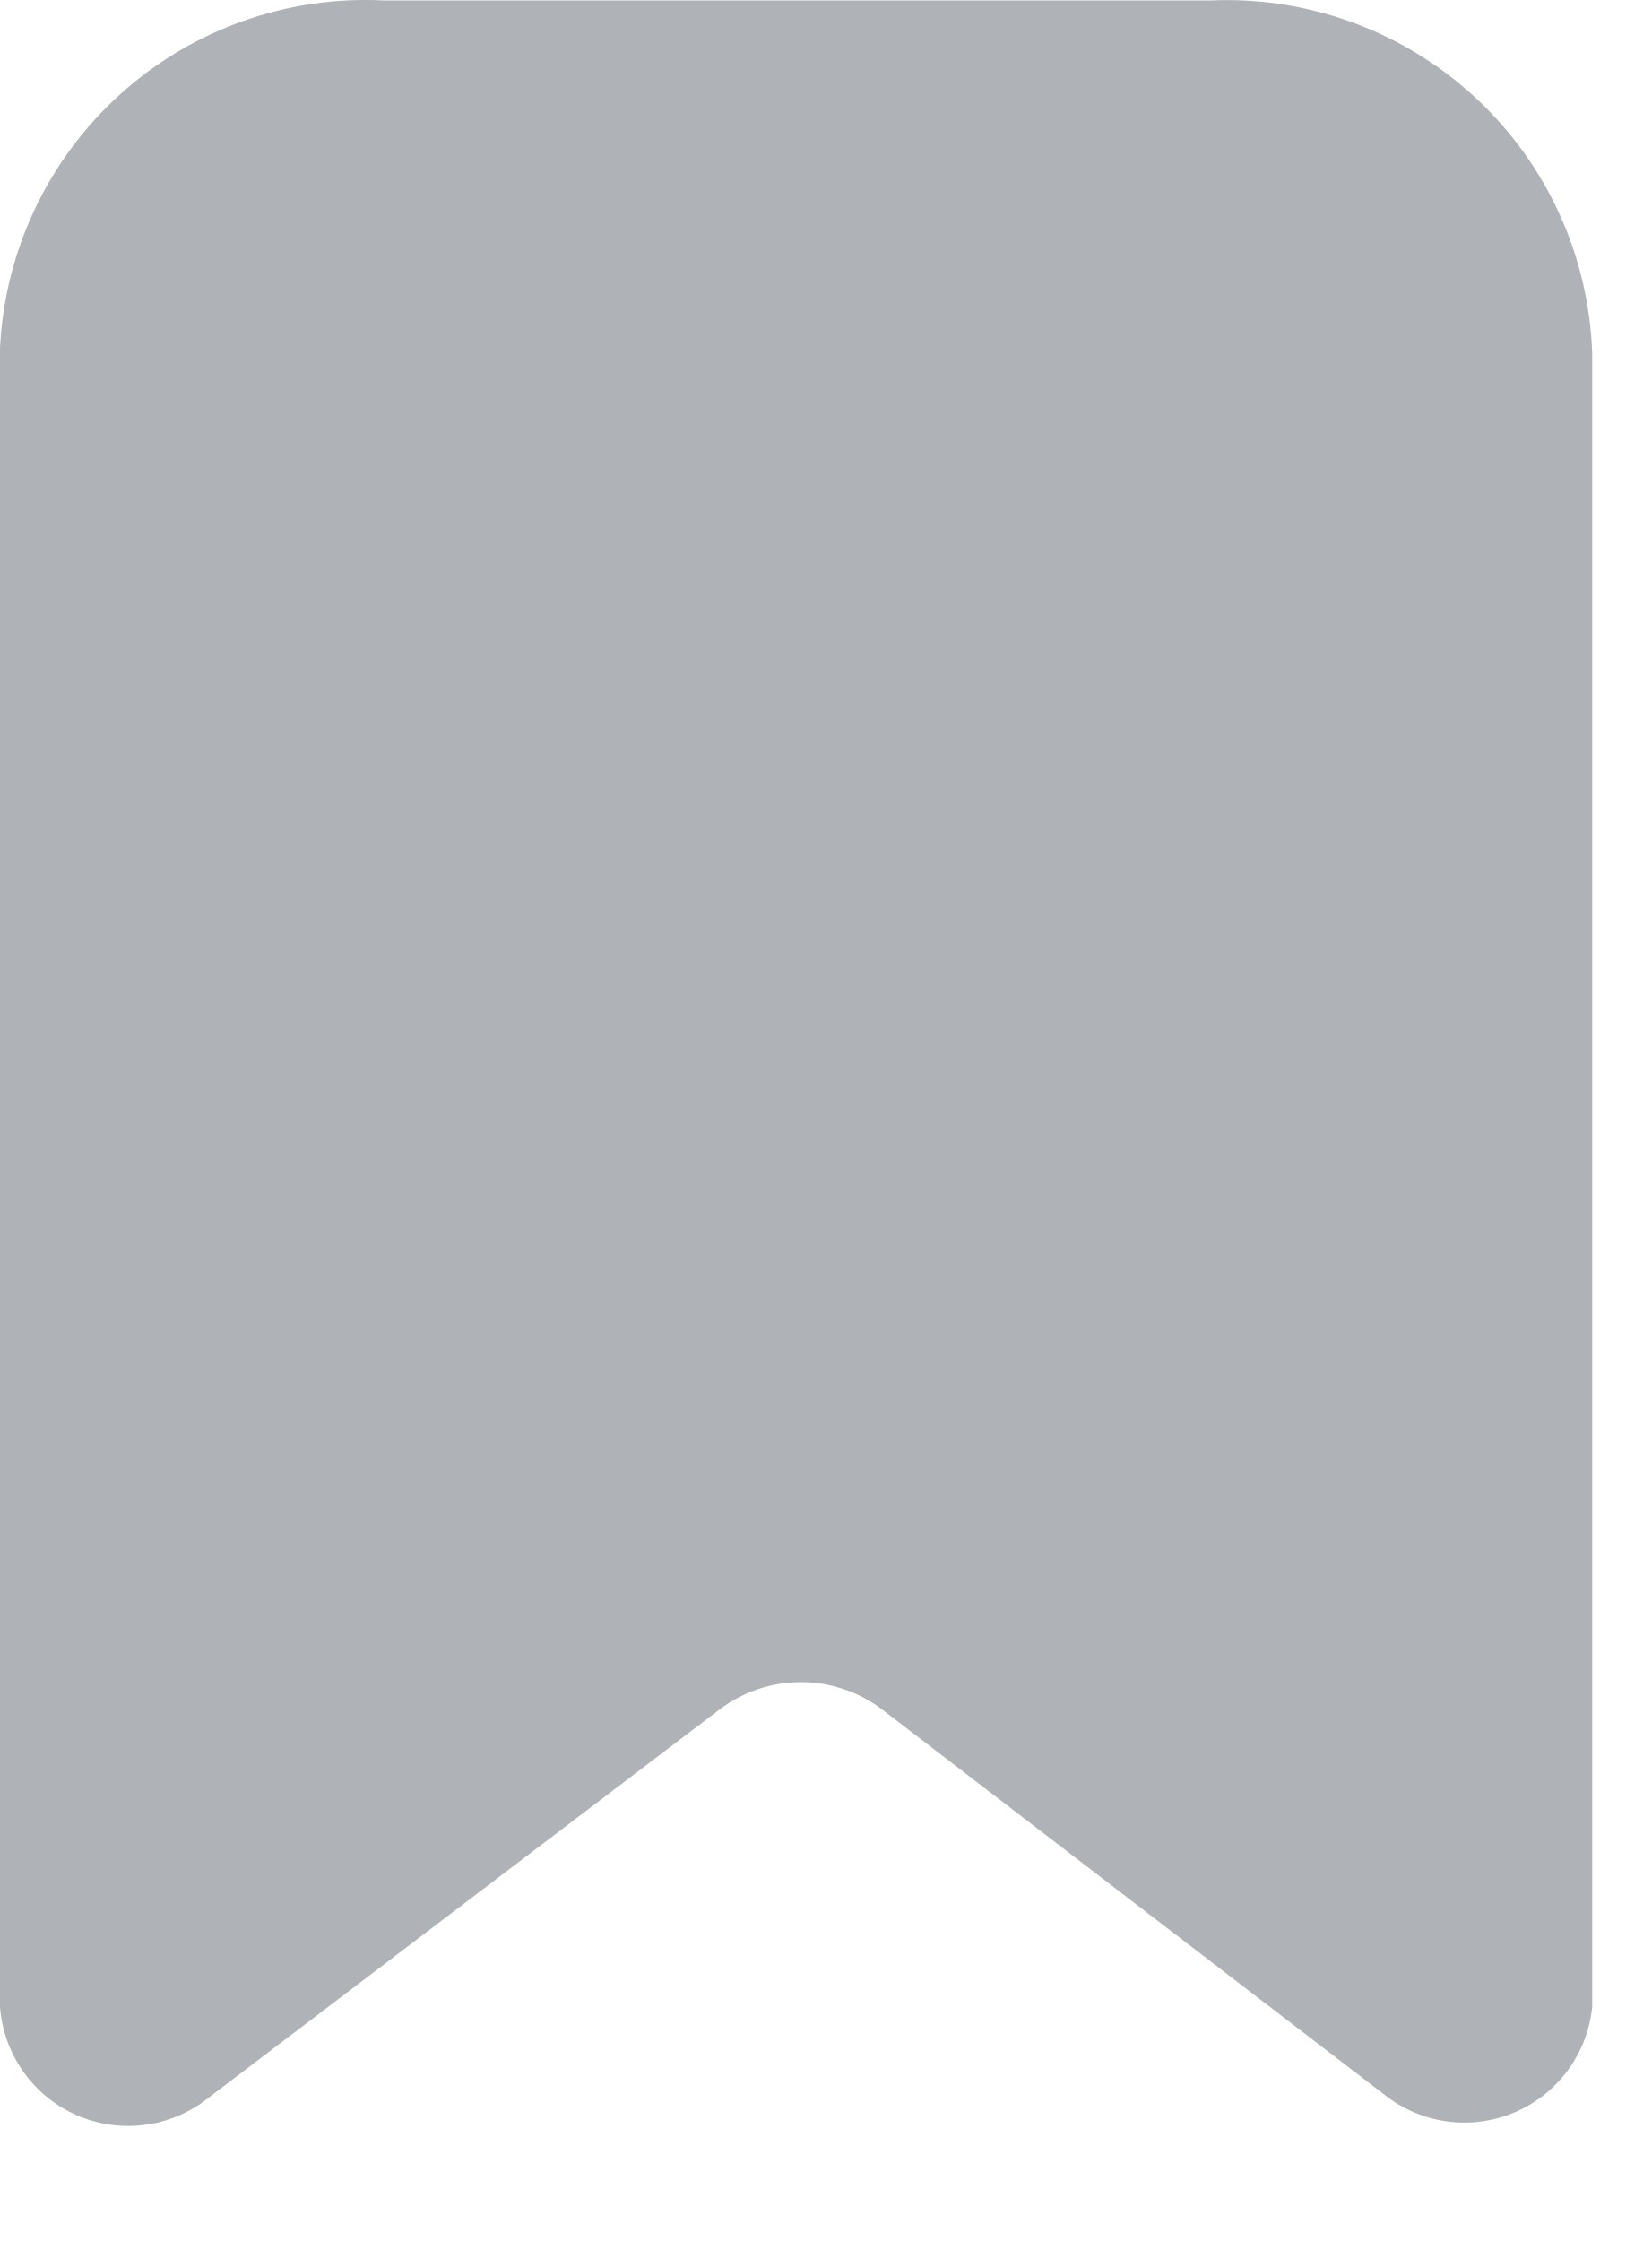
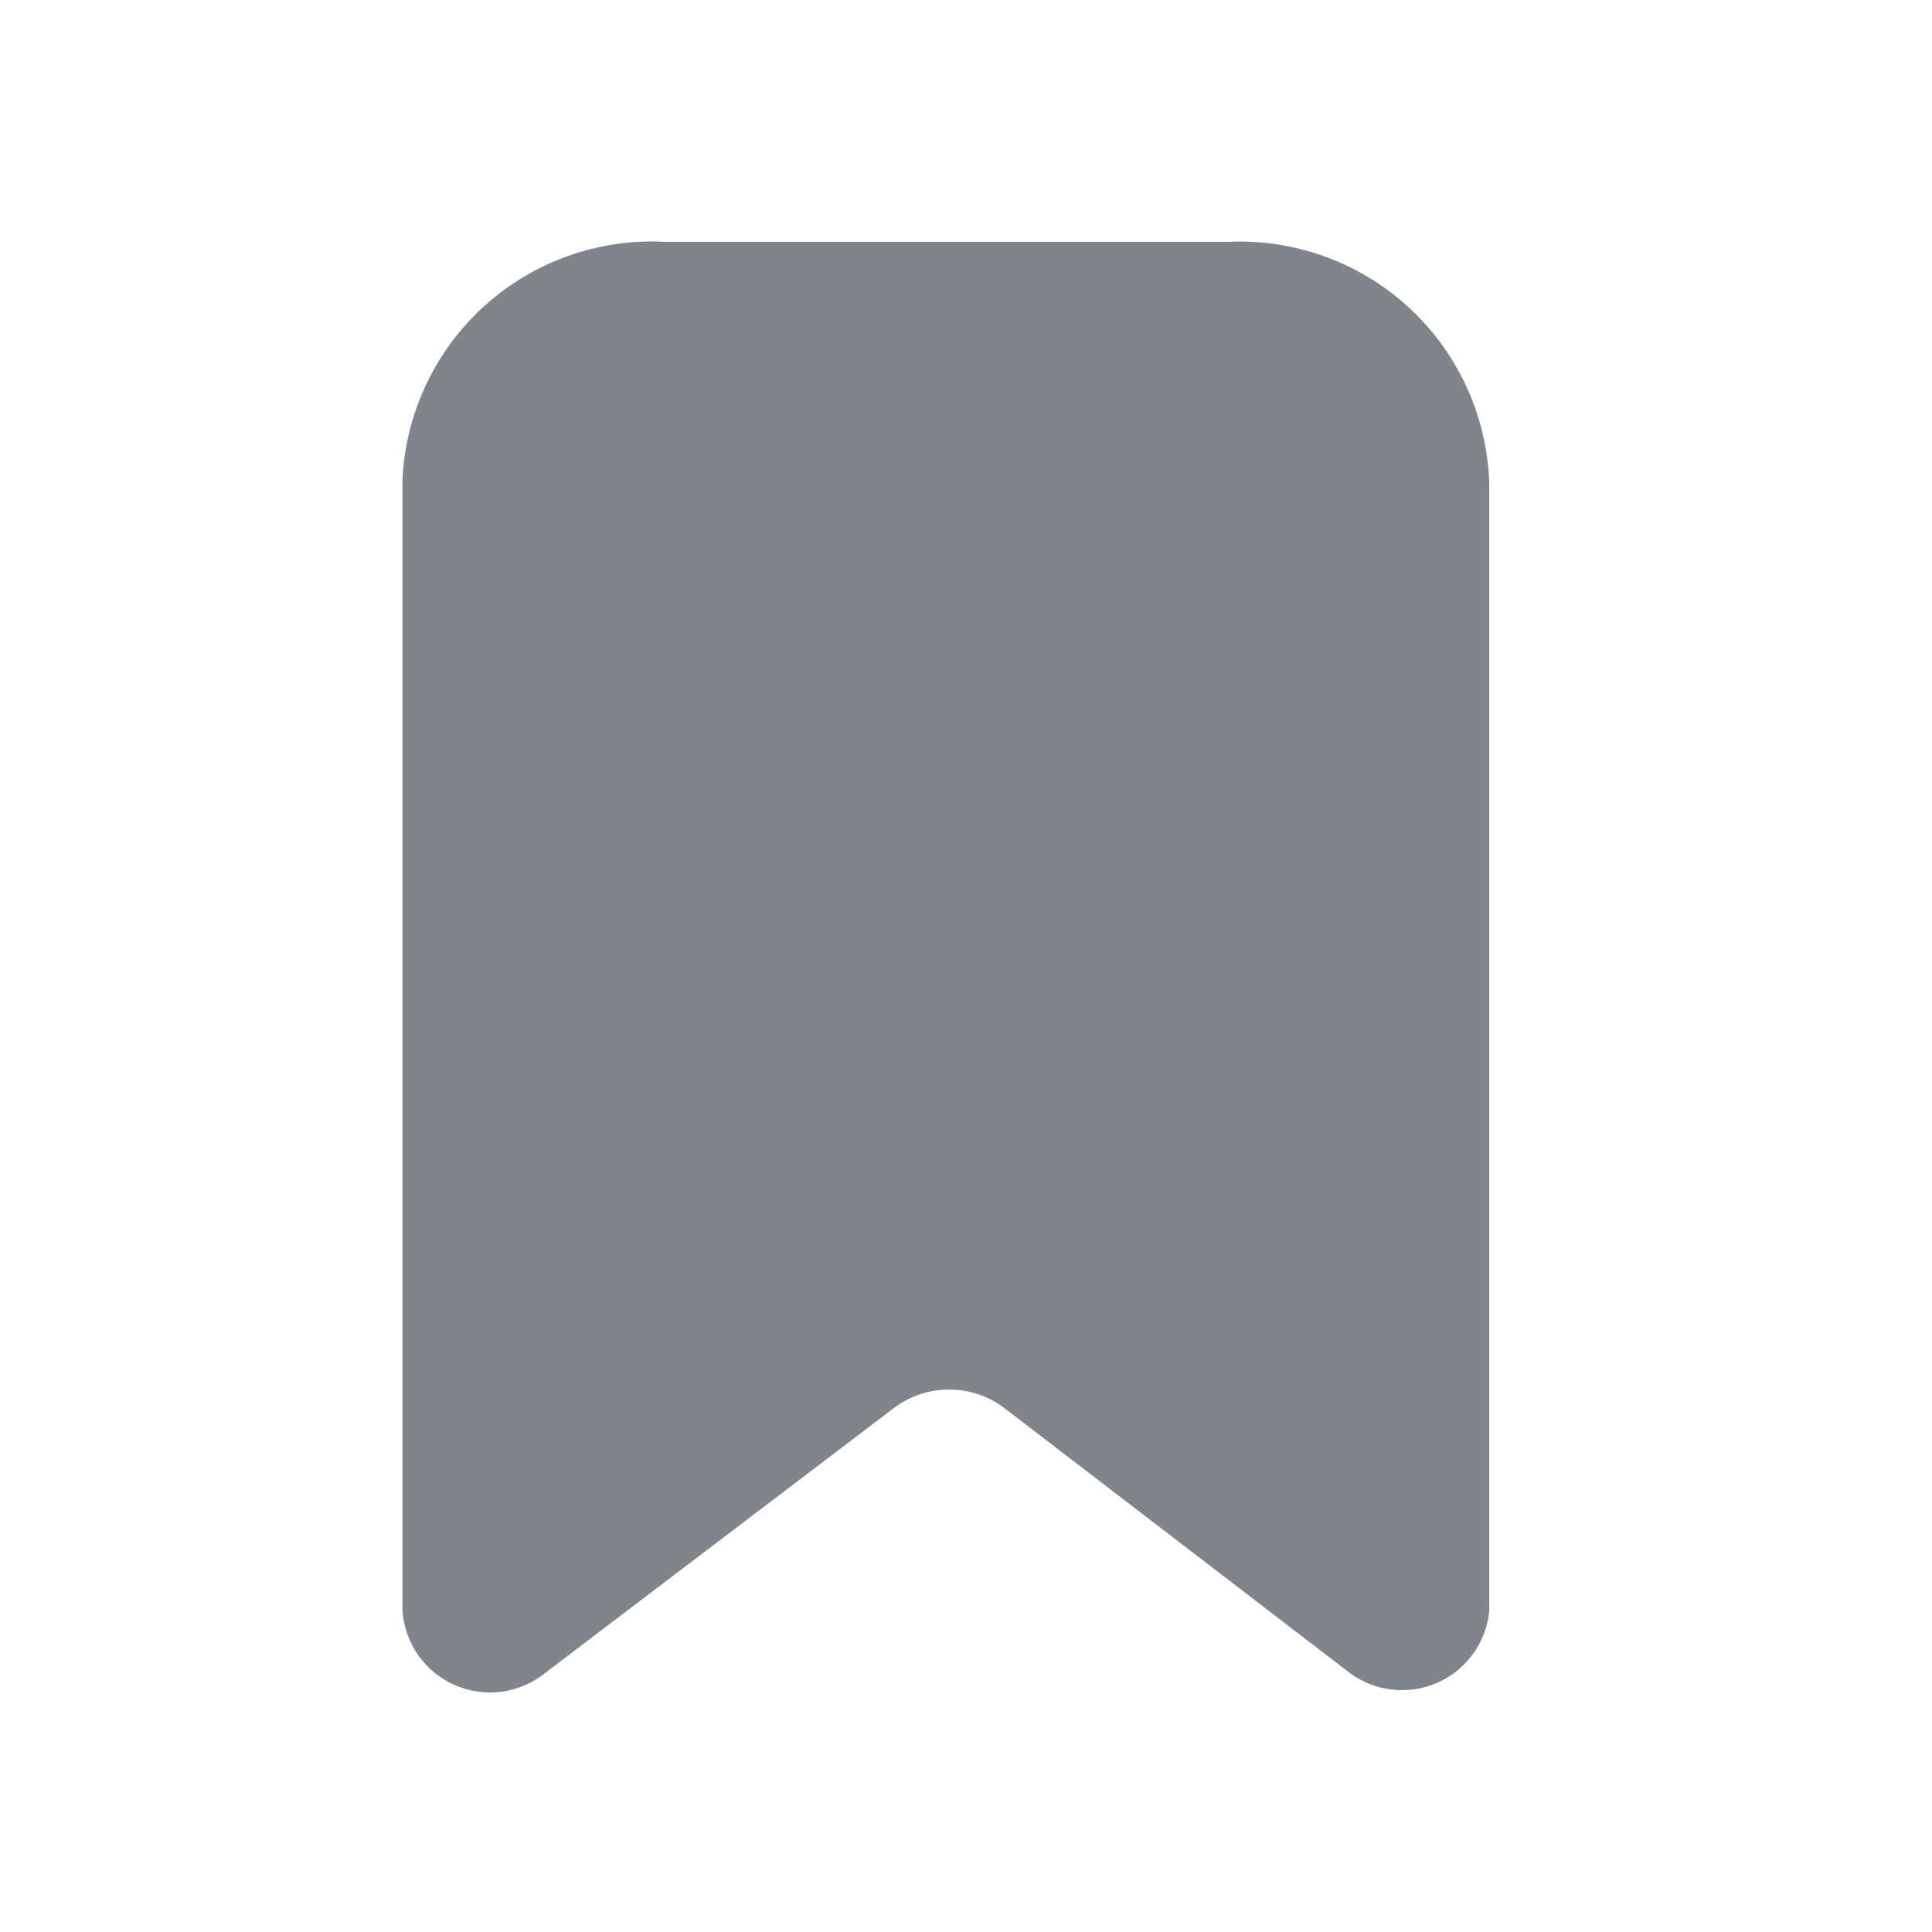
- <svg xmlns="http://www.w3.org/2000/svg" width="14" height="19" viewBox="0 0 14 19" fill="none">
-   <path d="M11.77 17.784L7.48 14.494C7.072 14.184 6.508 14.184 6.1 14.494L1.77 17.784C1.454 18.038 1.024 18.096 0.652 17.934C0.281 17.773 0.03 17.418 0 17.014V2.954C0.039 2.13 0.405 1.355 1.017 0.801C1.628 0.248 2.436 -0.039 3.26 0.004H10.26C11.089 -0.034 11.899 0.263 12.508 0.826C13.117 1.39 13.474 2.175 13.5 3.004V17.014C13.461 17.404 13.216 17.743 12.859 17.902C12.501 18.061 12.085 18.016 11.77 17.784Z" fill="#AFB2B6" />
+ <svg xmlns="http://www.w3.org/2000/svg" width="24" height="24" viewBox="0 0 24 24" fill="none">
+   <g id="Interface/Favorites">
+     <path id="Path" d="M16.77 20.784L12.48 17.494C12.072 17.184 11.508 17.184 11.1 17.494L6.77 20.784C6.454 21.038 6.024 21.096 5.652 20.934C5.281 20.773 5.03 20.418 5 20.014V5.954C5.039 5.13 5.405 4.355 6.017 3.801C6.628 3.248 7.436 2.961 8.26 3.004H15.26C16.089 2.966 16.899 3.263 17.508 3.826C18.117 4.39 18.474 5.175 18.5 6.004V20.014C18.461 20.404 18.216 20.743 17.859 20.902C17.501 21.061 17.085 21.016 16.77 20.784Z" fill="#80858B" />
+   </g>
</svg>
